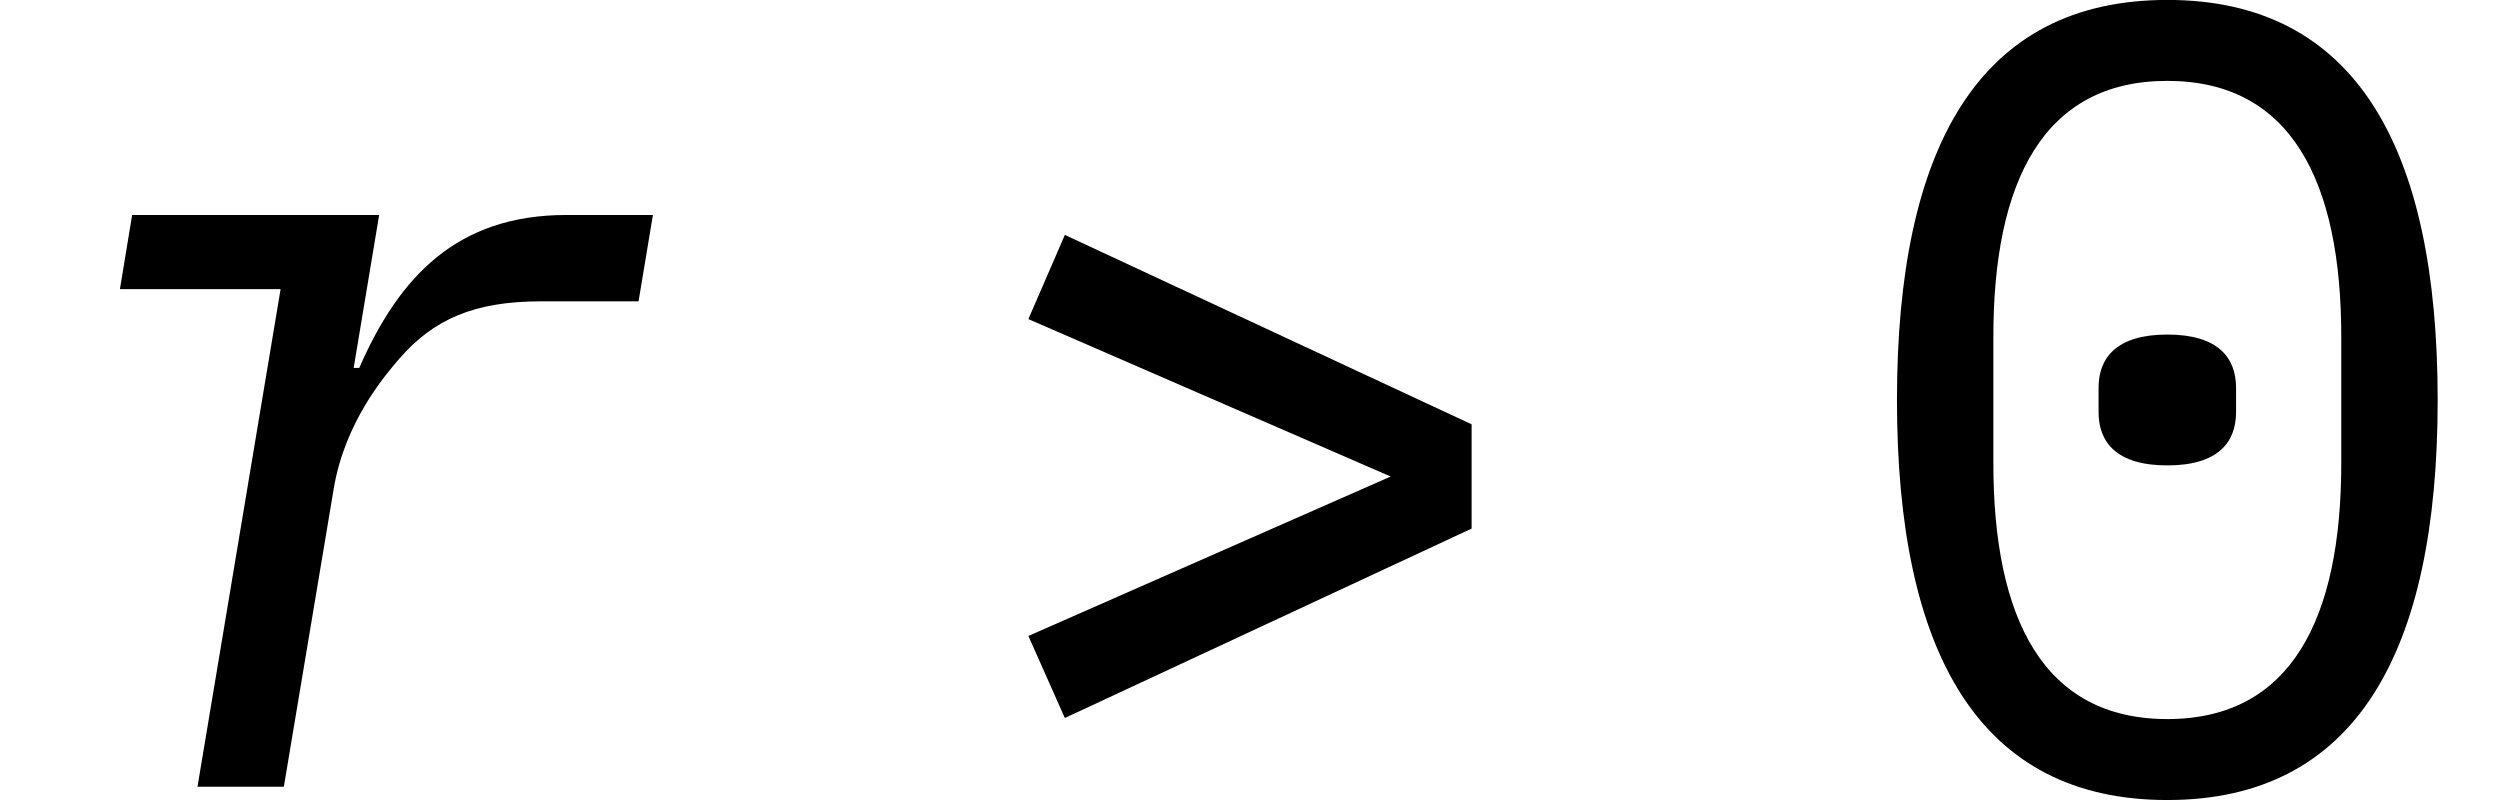
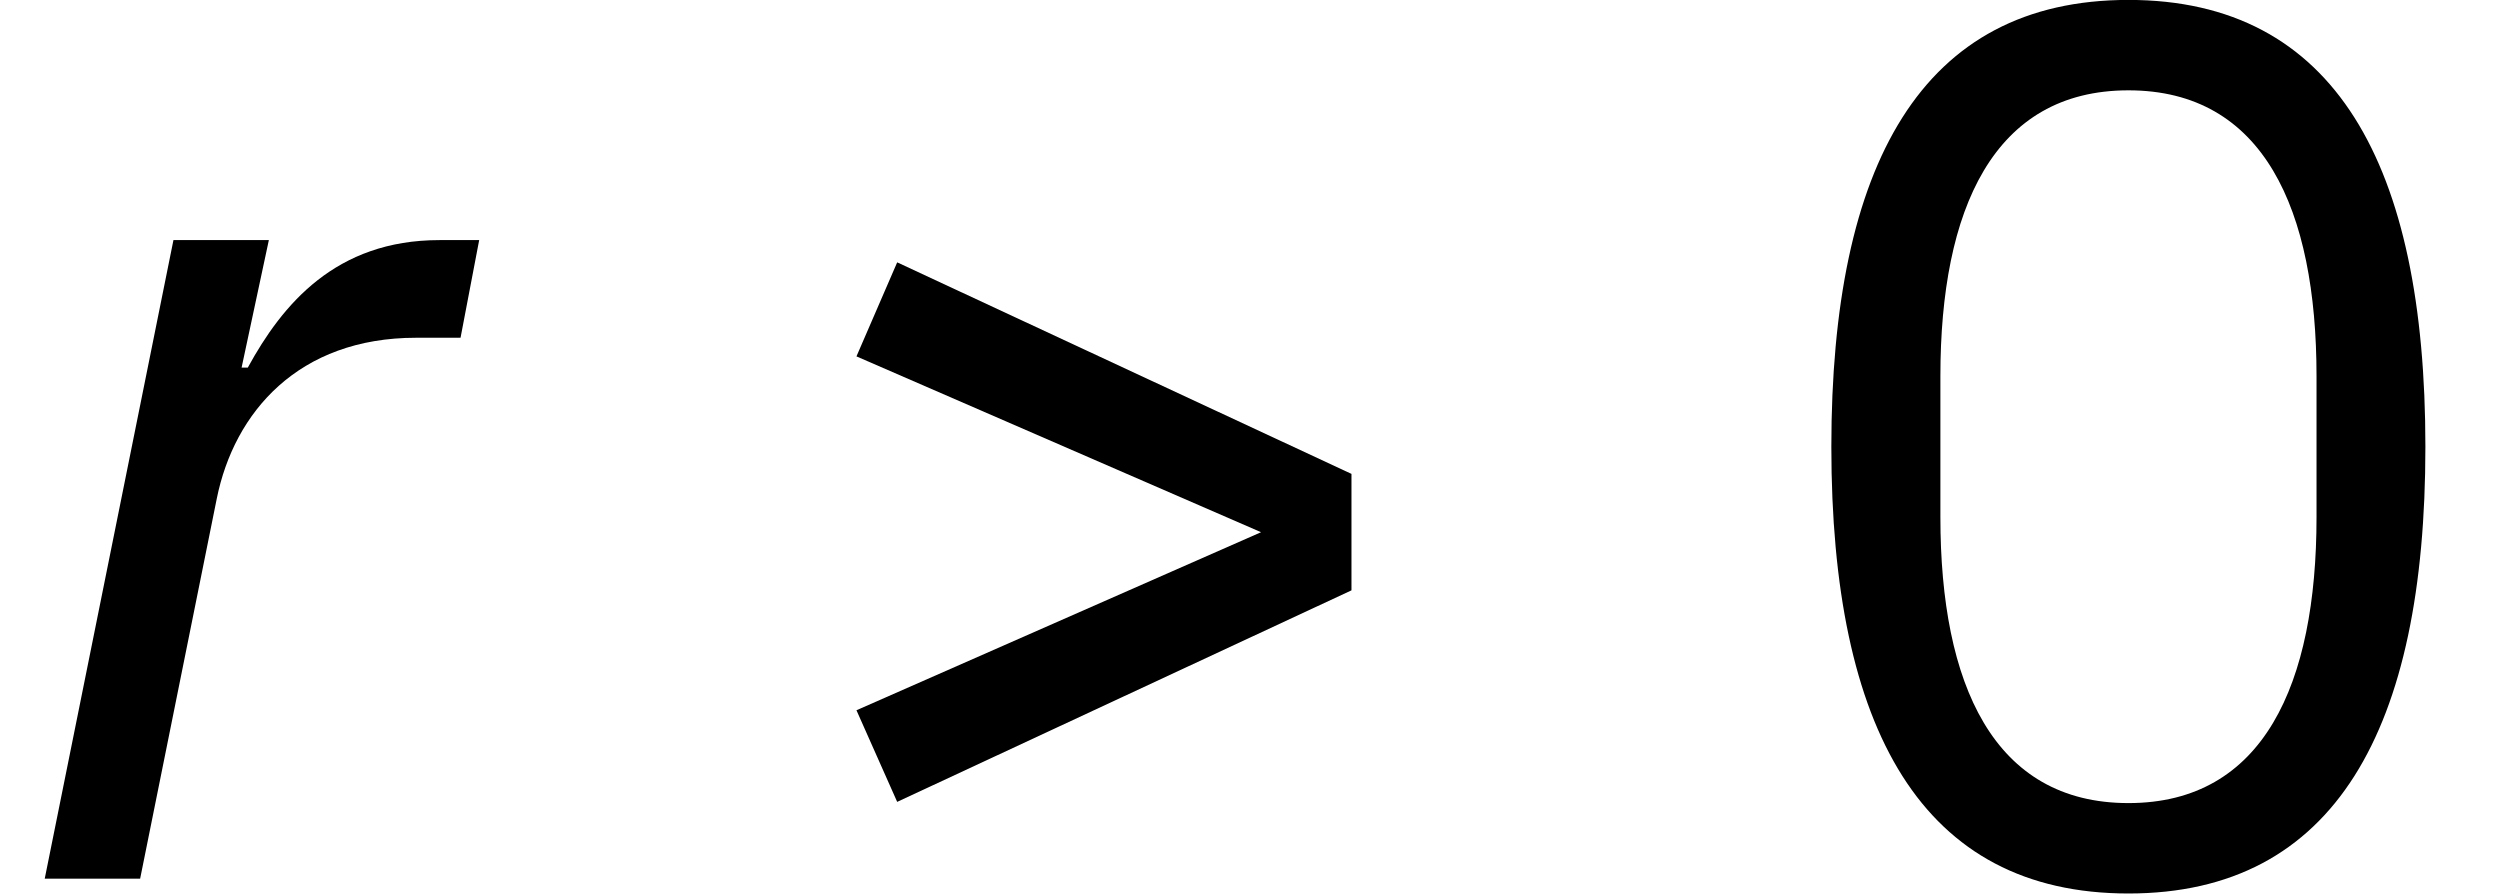
- <svg xmlns="http://www.w3.org/2000/svg" xmlns:xlink="http://www.w3.org/1999/xlink" style="width:2.256em;height:0.722em;vertical-align:-0.012em" fill="currentColor" aria-hidden="true" version="1.1" viewBox="-72 -72 22.472 7.193">
+ <svg xmlns="http://www.w3.org/2000/svg" xmlns:xlink="http://www.w3.org/1999/xlink" style="width:2.020em;height:0.722em;vertical-align:-0.012em" fill="currentColor" aria-hidden="true" version="1.1" viewBox="-72 -72 20.121 7.193">
  <defs>
-     <path id="mf62eaf3d27f5da86-g0-56" d="M2.152 .086C3.371 .086 3.902-.868 3.902-2.503S3.371-5.093 2.152-5.093S.402-4.139 .402-2.503S.933 .086 2.152 .086ZM2.152-.438C1.349-.438 1.026-1.09 1.026-2.095V-2.912C1.026-3.917 1.349-4.569 2.152-4.569S3.278-3.917 3.278-2.912V-2.095C3.278-1.09 2.955-.438 2.152-.438ZM2.152-2.08C2.482-2.08 2.597-2.231 2.597-2.425V-2.582C2.597-2.776 2.482-2.927 2.152-2.927S1.707-2.776 1.707-2.582V-2.425C1.707-2.231 1.822-2.08 2.152-2.08Z" />
-     <path id="mf62eaf3d27f5da86-g1-21" d="M1.836 0L2.159-1.93C2.231-2.36 2.489-2.661 2.582-2.769C2.805-3.027 3.07-3.142 3.5-3.142H4.132L4.225-3.701H3.665C2.955-3.701 2.582-3.3 2.324-2.711H2.288L2.453-3.701H.854L.775-3.221H1.815L1.277 0H1.836Z" />
+     <path id="mf62eaf3d27f5da86-g0-56" d="M2.152 .086C3.35 .086 3.873-.868 3.873-2.503S3.35-5.093 2.152-5.093S.43-4.139 .43-2.503S.954 .086 2.152 .086ZM2.152-.438C1.37-.438 1.062-1.126 1.062-2.095V-2.912C1.062-3.881 1.37-4.569 2.152-4.569S3.242-3.881 3.242-2.912V-2.095C3.242-1.126 2.934-.438 2.152-.438Z" />
+     <path id="mf62eaf3d27f5da86-g1-21" d="M.811 0L1.255-2.202C1.356-2.704 1.729-3.135 2.41-3.135H2.668L2.776-3.701H2.546C1.944-3.701 1.635-3.328 1.435-2.962H1.399L1.557-3.701H1.004L.258 0H.811Z" />
    <path id="mf62eaf3d27f5da86-g2-31" d="M.595-3.572L.359-3.027L2.704-2.008L.359-.976L.595-.445L3.228-1.671V-2.346L.595-3.572Z" />
    <use id="mf62eaf3d27f5da86-g3-56" xlink:href="#mf62eaf3d27f5da86-g0-56" transform="scale(1.388889)" />
    <use id="mf62eaf3d27f5da86-g4-21" xlink:href="#mf62eaf3d27f5da86-g1-21" transform="scale(1.388889)" />
    <use id="mf62eaf3d27f5da86-g5-31" xlink:href="#mf62eaf3d27f5da86-g2-31" transform="scale(1.388889)" />
  </defs>
  <g id="mf62eaf3d27f5da86-page15">
    <use x="-72" y="-64.927" xlink:href="#mf62eaf3d27f5da86-g4-21" />
-     <use x="-63.255" y="-64.927" xlink:href="#mf62eaf3d27f5da86-g5-31" />
-     <use x="-55.506" y="-64.927" xlink:href="#mf62eaf3d27f5da86-g3-56" />
+     <use x="-65.606" y="-64.927" xlink:href="#mf62eaf3d27f5da86-g5-31" />
+     <use x="-57.857" y="-64.927" xlink:href="#mf62eaf3d27f5da86-g3-56" />
  </g>
</svg>
